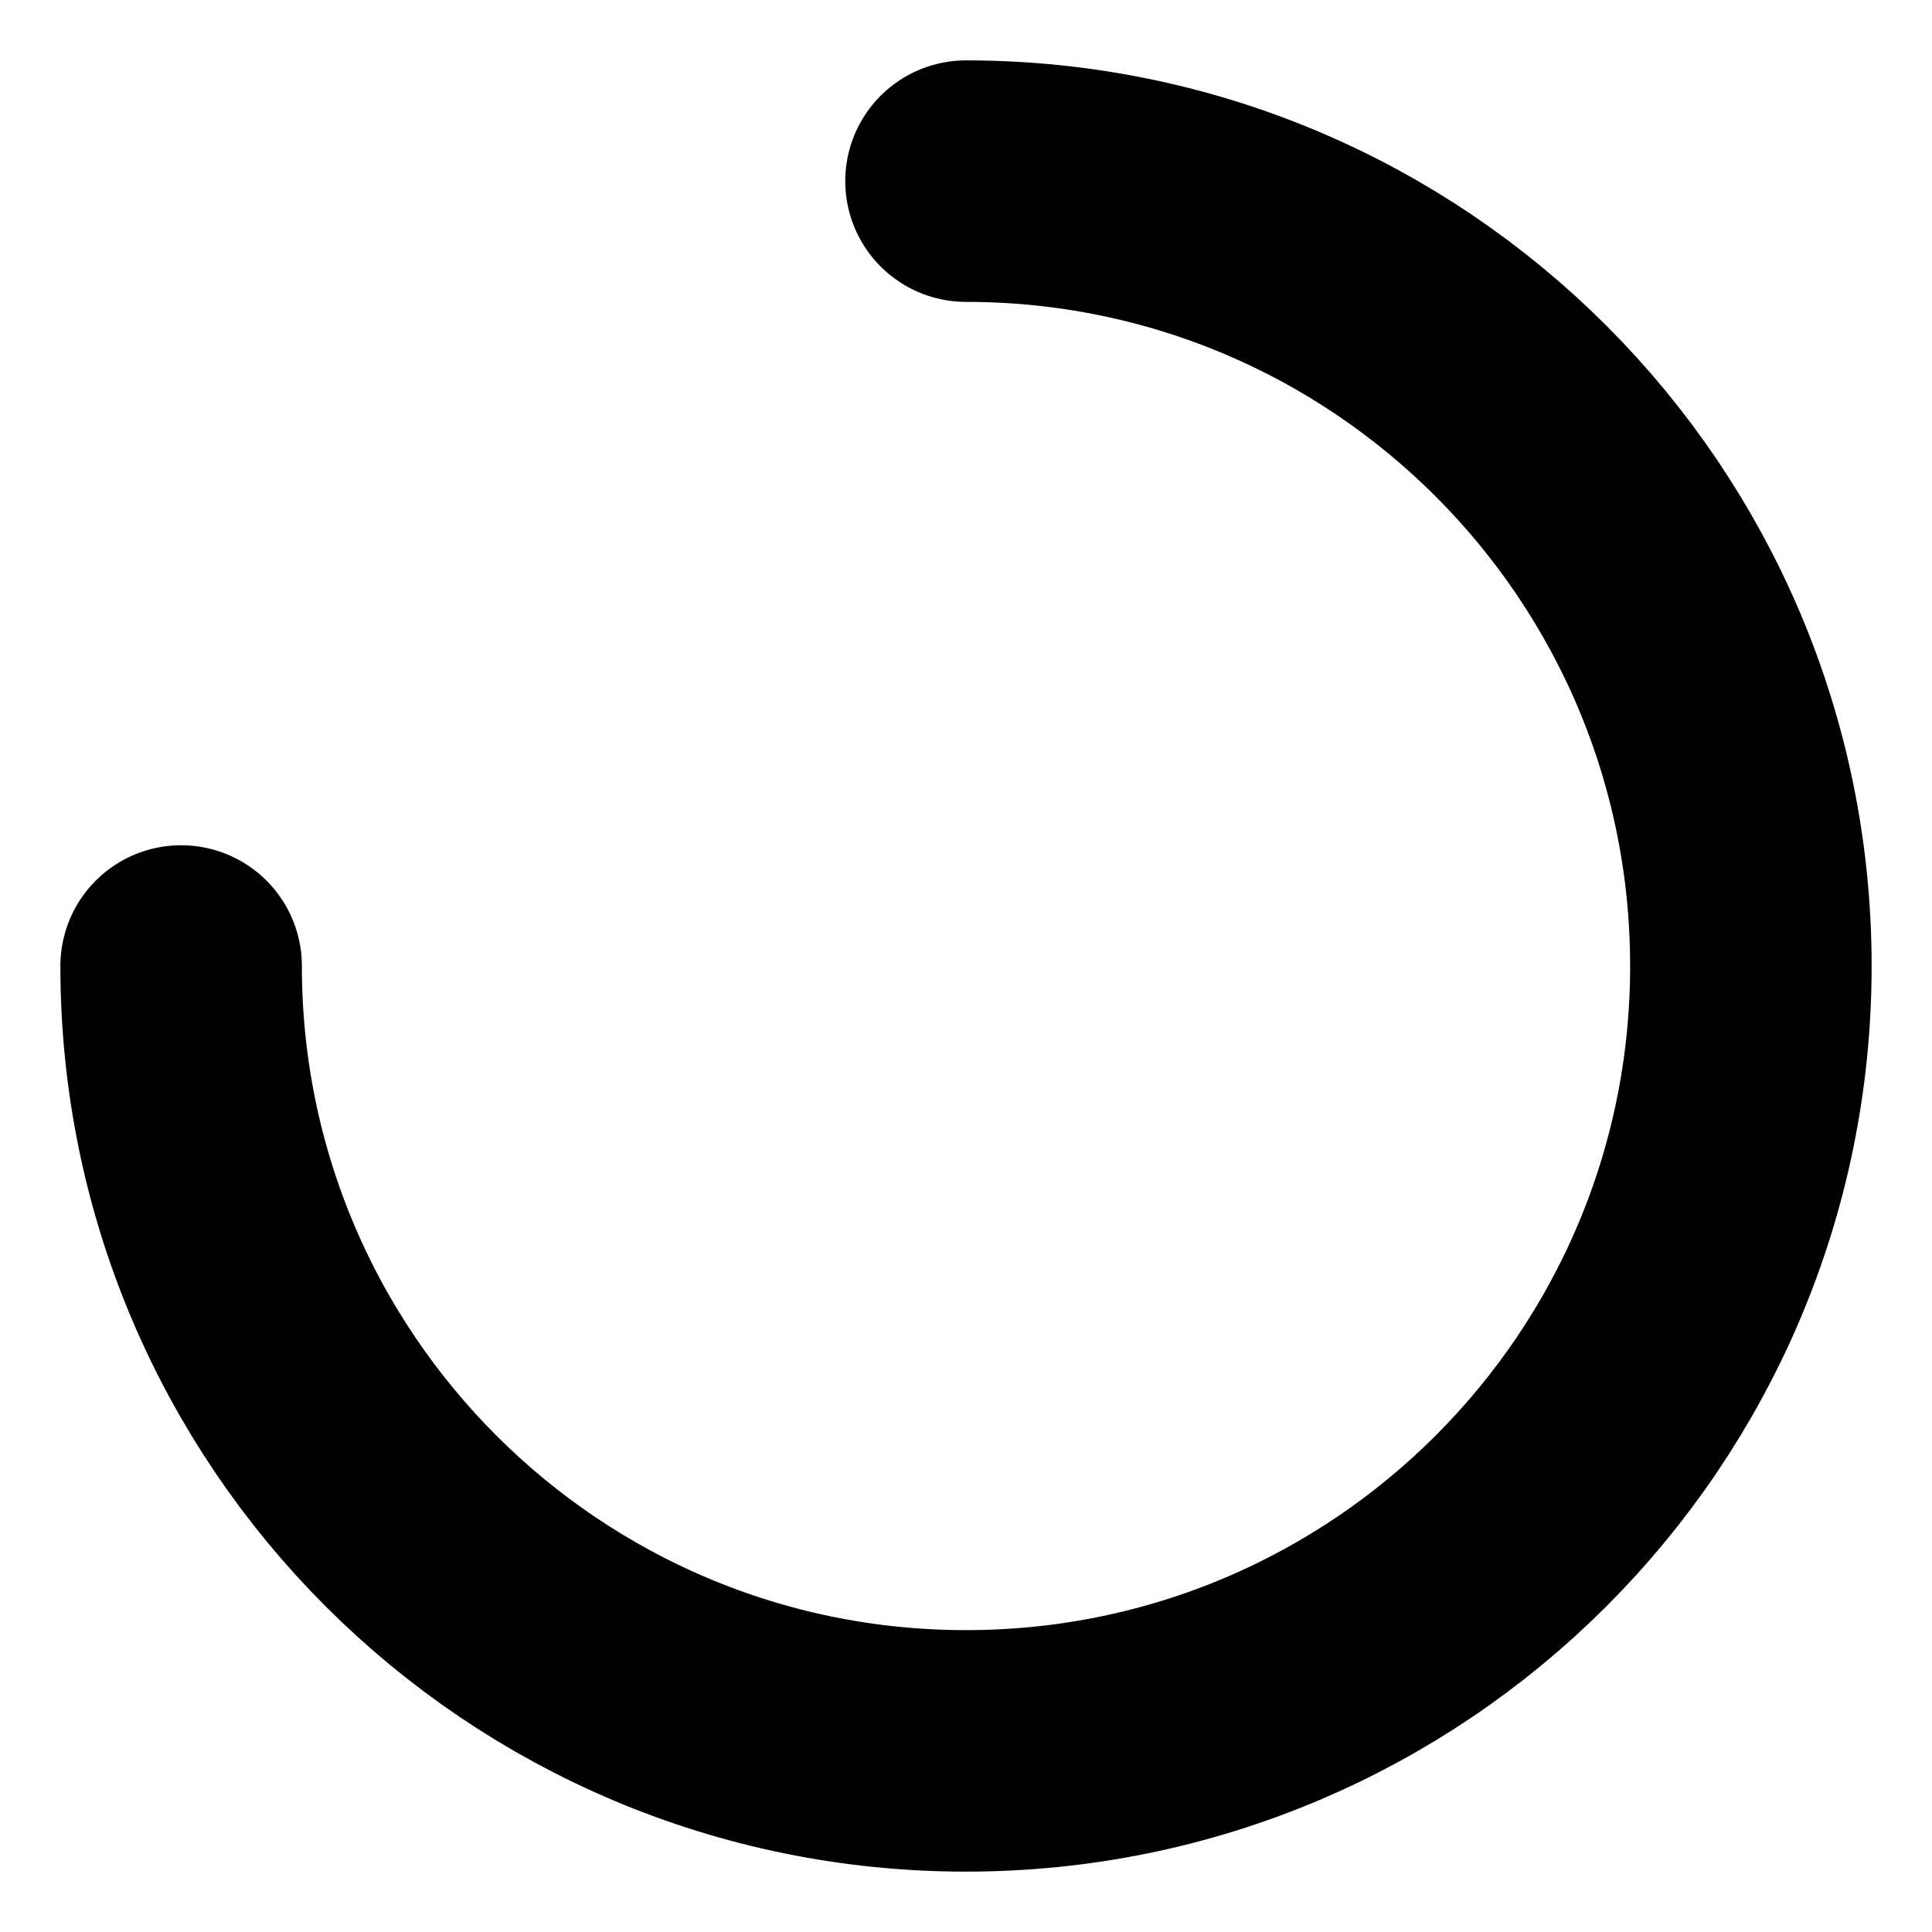
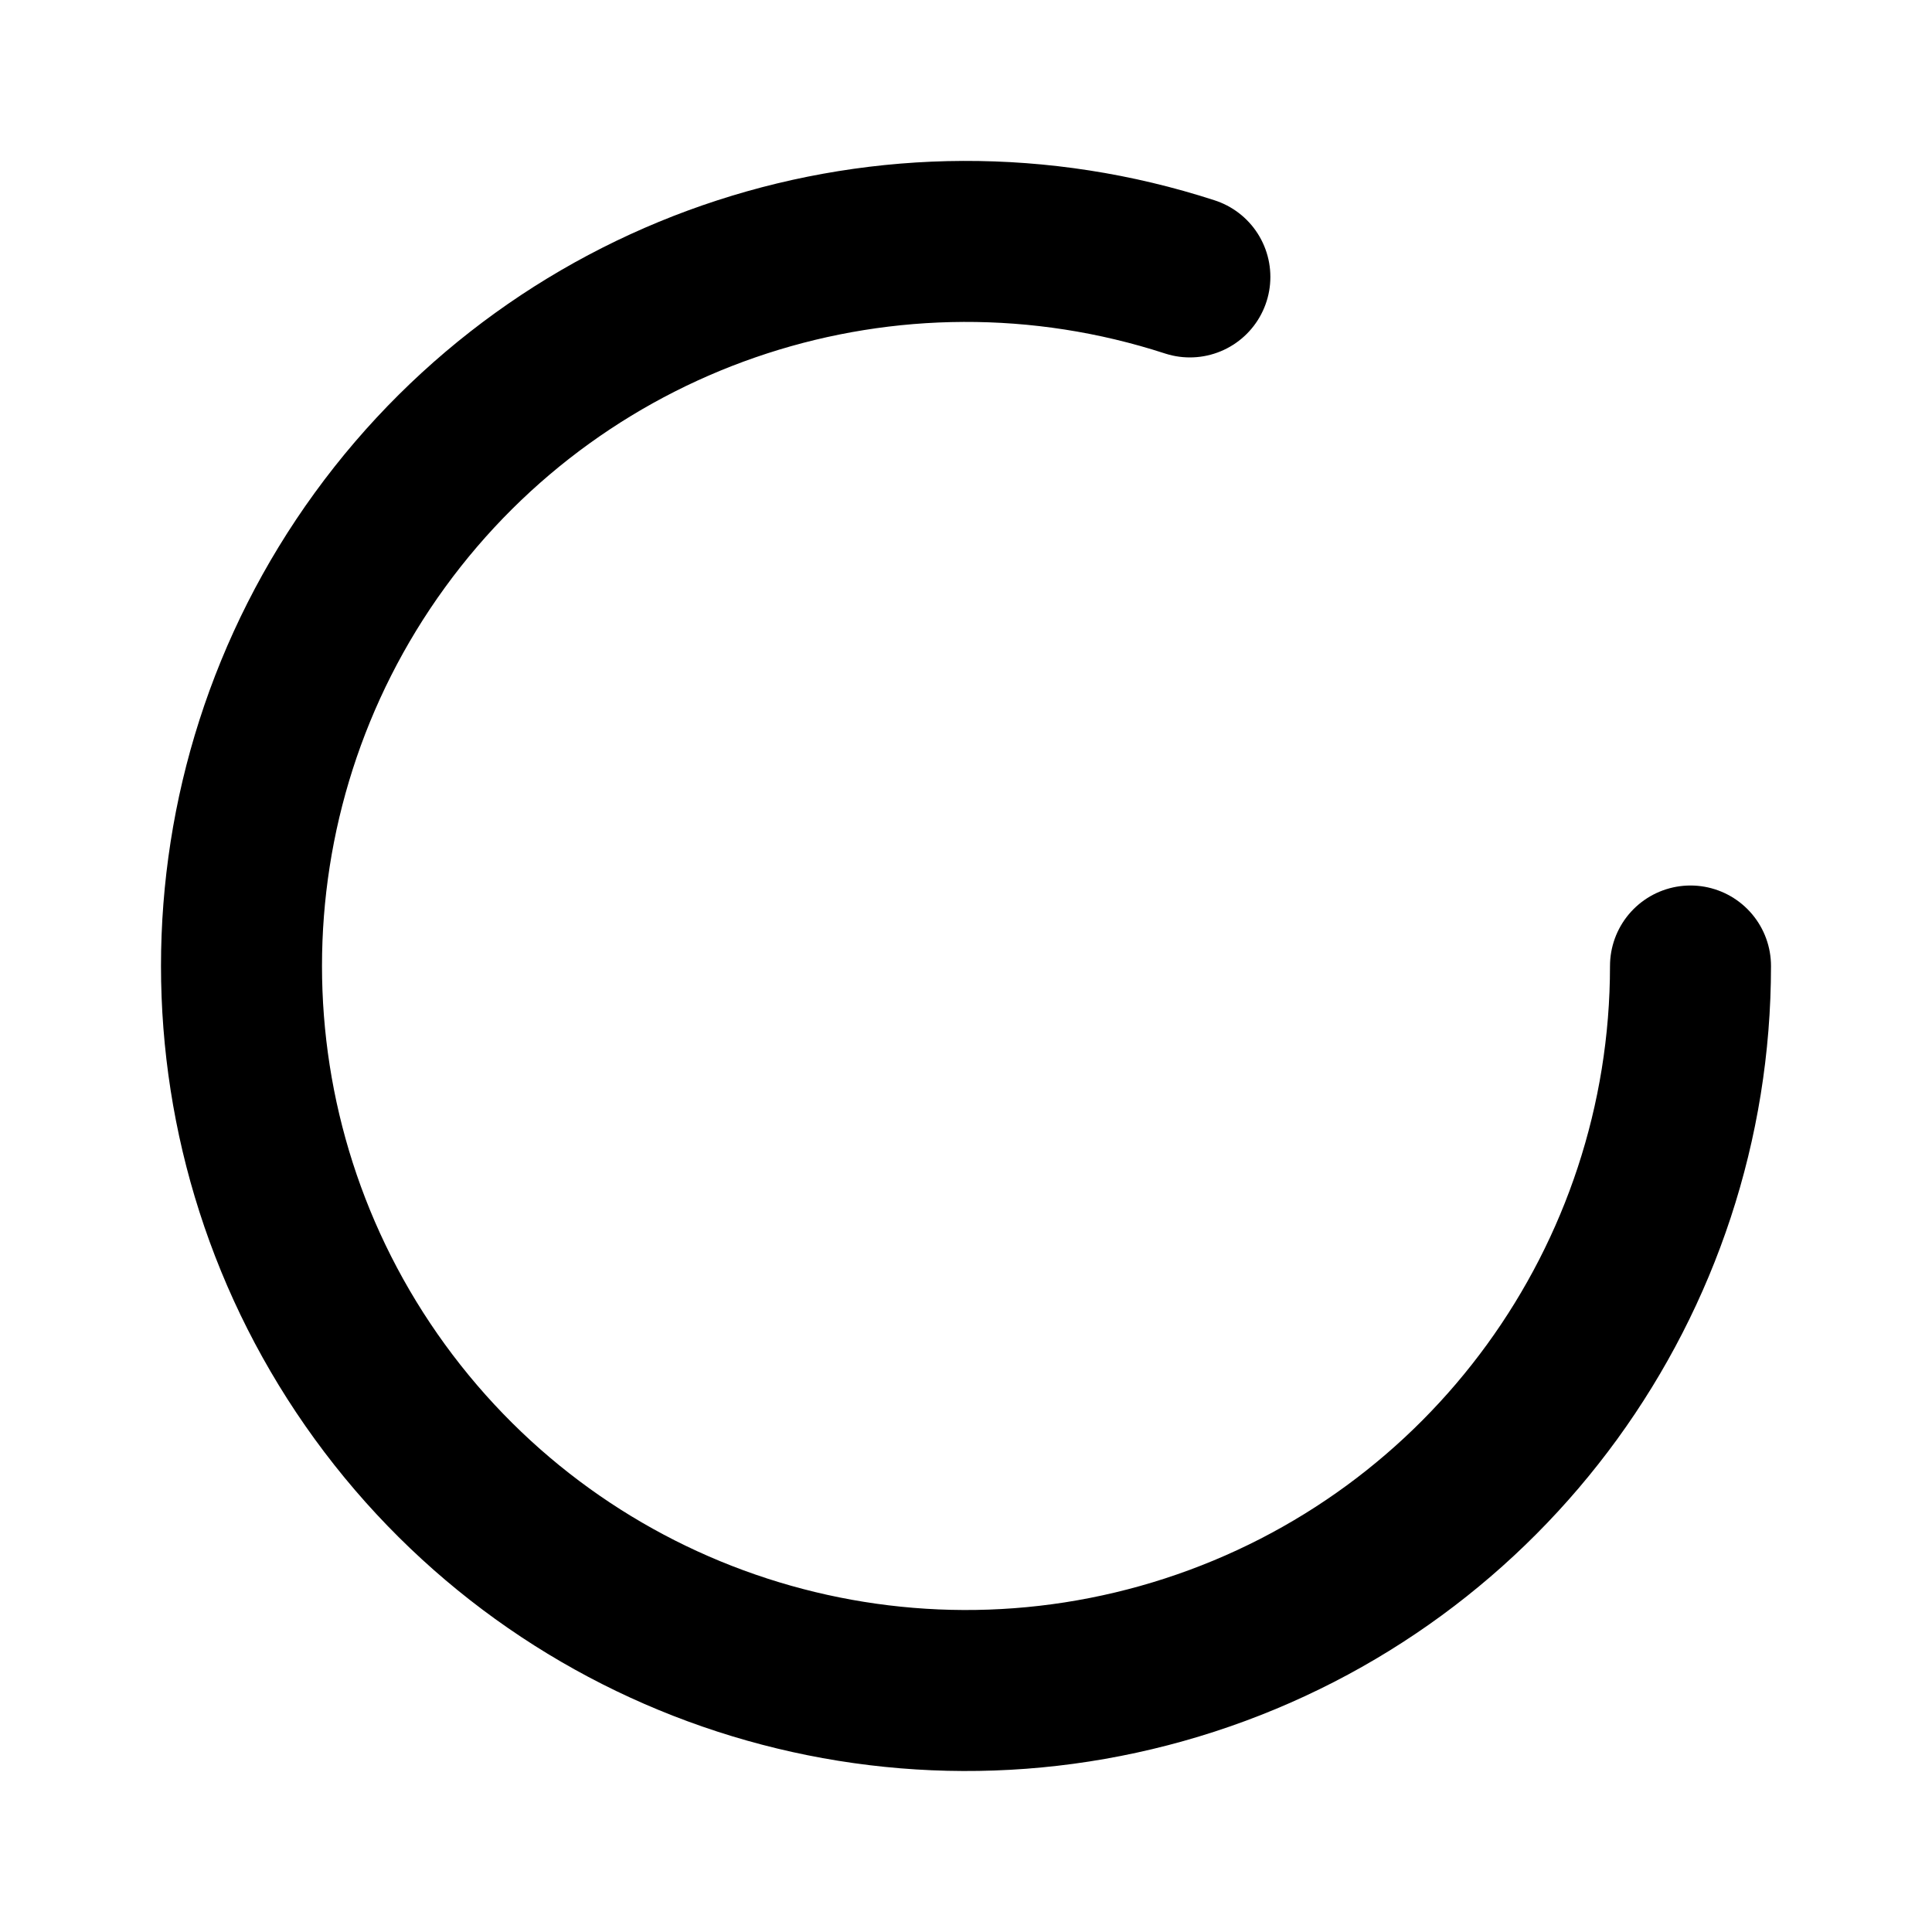
- <svg xmlns="http://www.w3.org/2000/svg" width="16" height="16" viewBox="0 0 16 16">
-   <path d="M8 1.5A6.5 6.5 0 1 1 1.5 8" fill="none" stroke="currentColor" stroke-width="2" stroke-linecap="round" />
+ <svg xmlns="http://www.w3.org/2000/svg" width="24" height="24" viewBox="0 0 24 24" fill="none" stroke="currentColor" stroke-width="2" stroke-linecap="round" stroke-linejoin="round">
+   <path d="M21 12a9 9 0 1 1-6.219-8.56" />
</svg>
